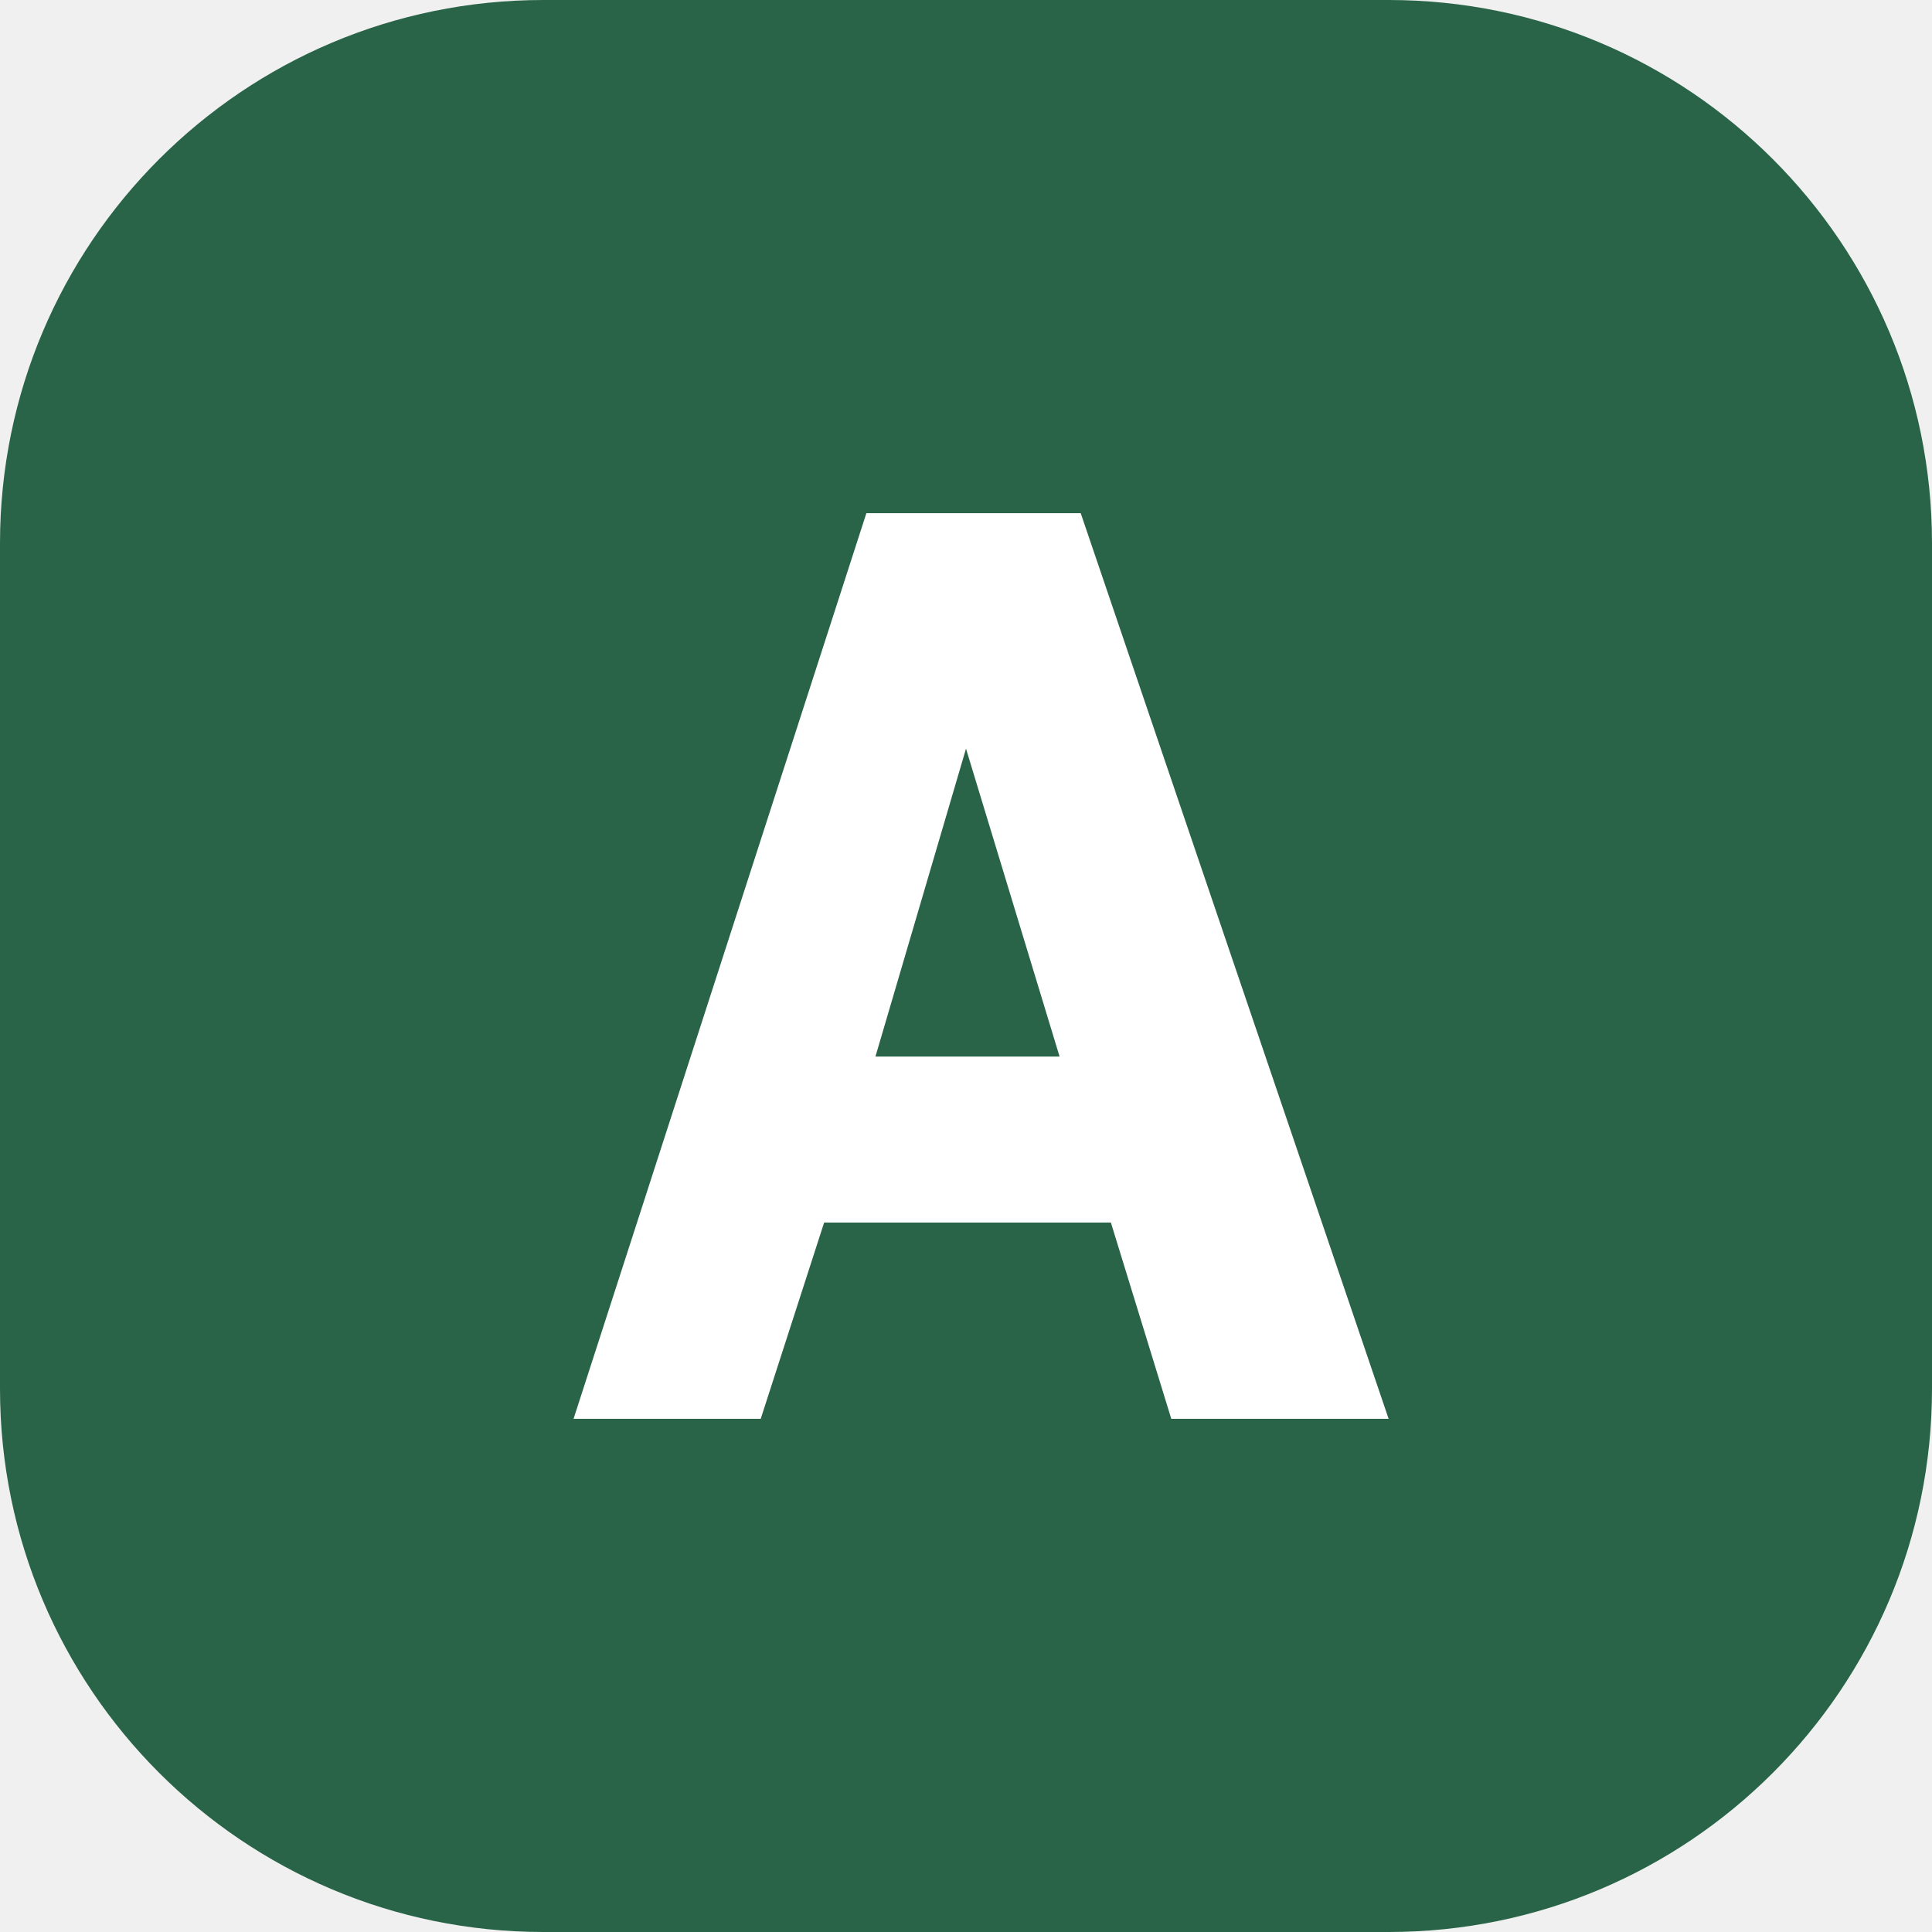
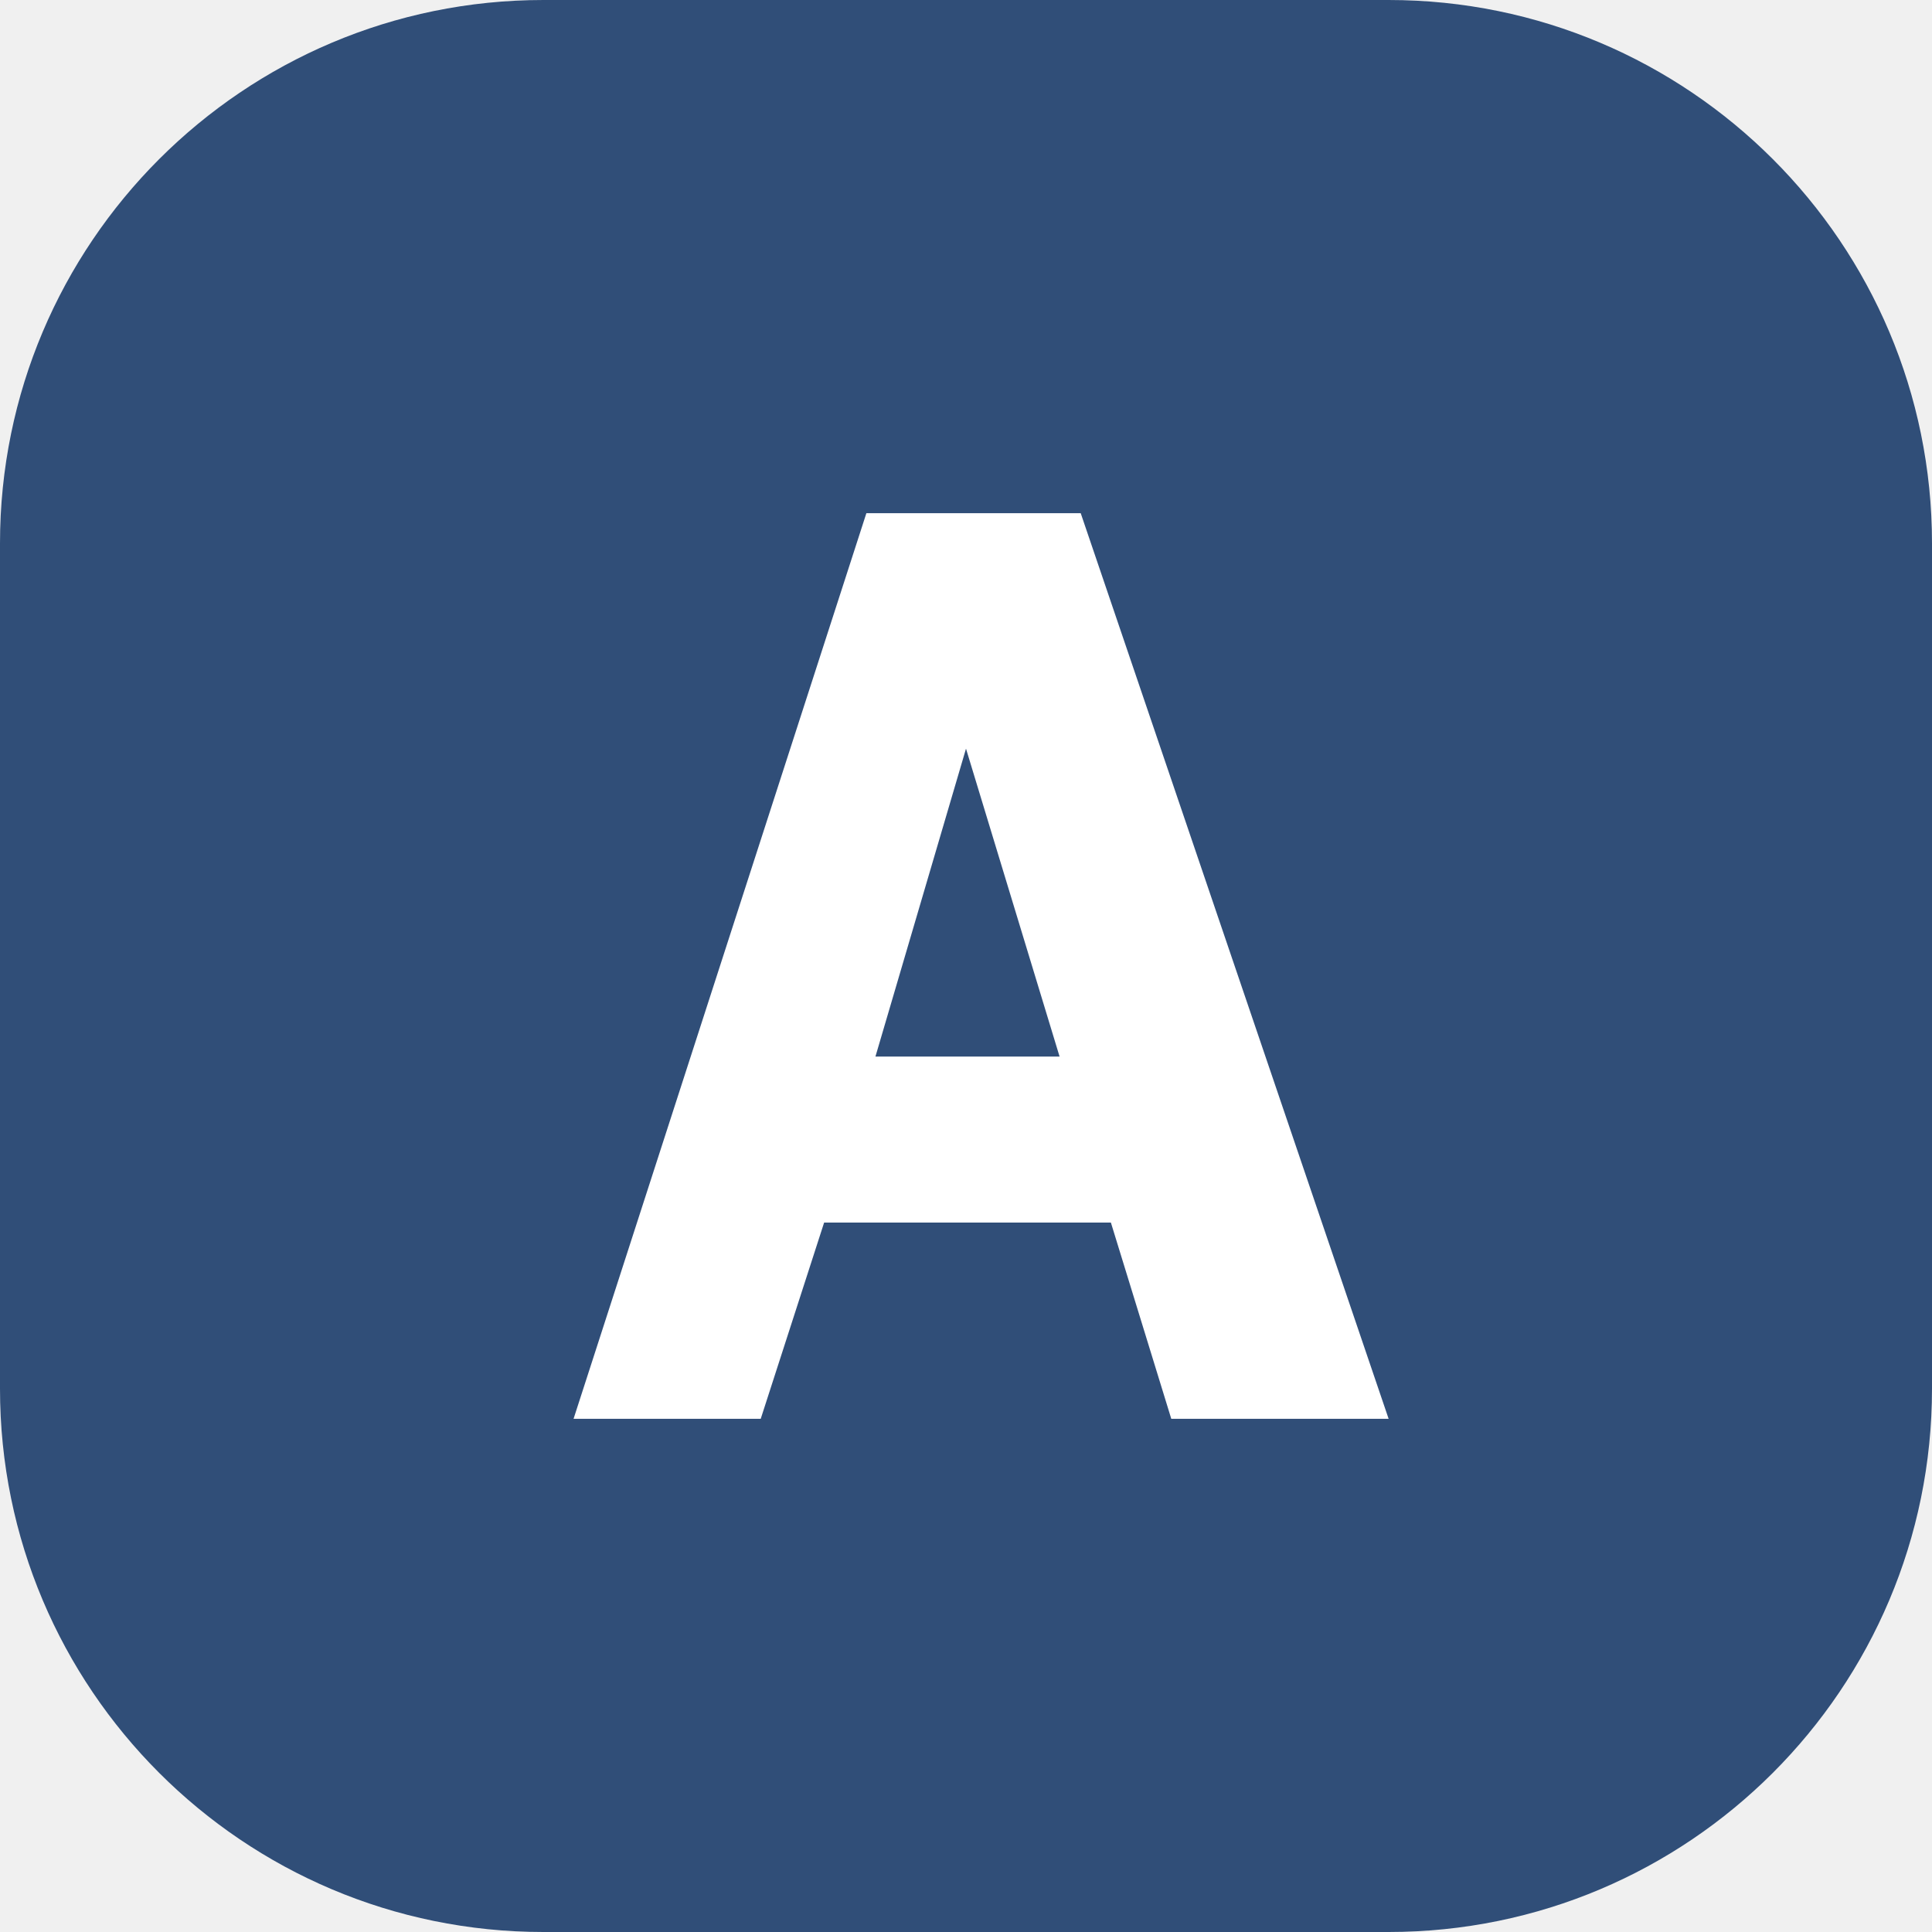
<svg xmlns="http://www.w3.org/2000/svg" viewBox="0 0 64 64">
-   <rect width="64" height="64" rx="18" fill="#296448" />
+   <rect width="64" height="64" rx="18" fill="#304e78" />
  <path fill="#fff" d="M19 47 28.7 17h7.1L46 47h-7.2l-2-6.5H27.3L25.2 47H19Zm10-12h6.1L32 24.8 29 35Z" />
</svg>
